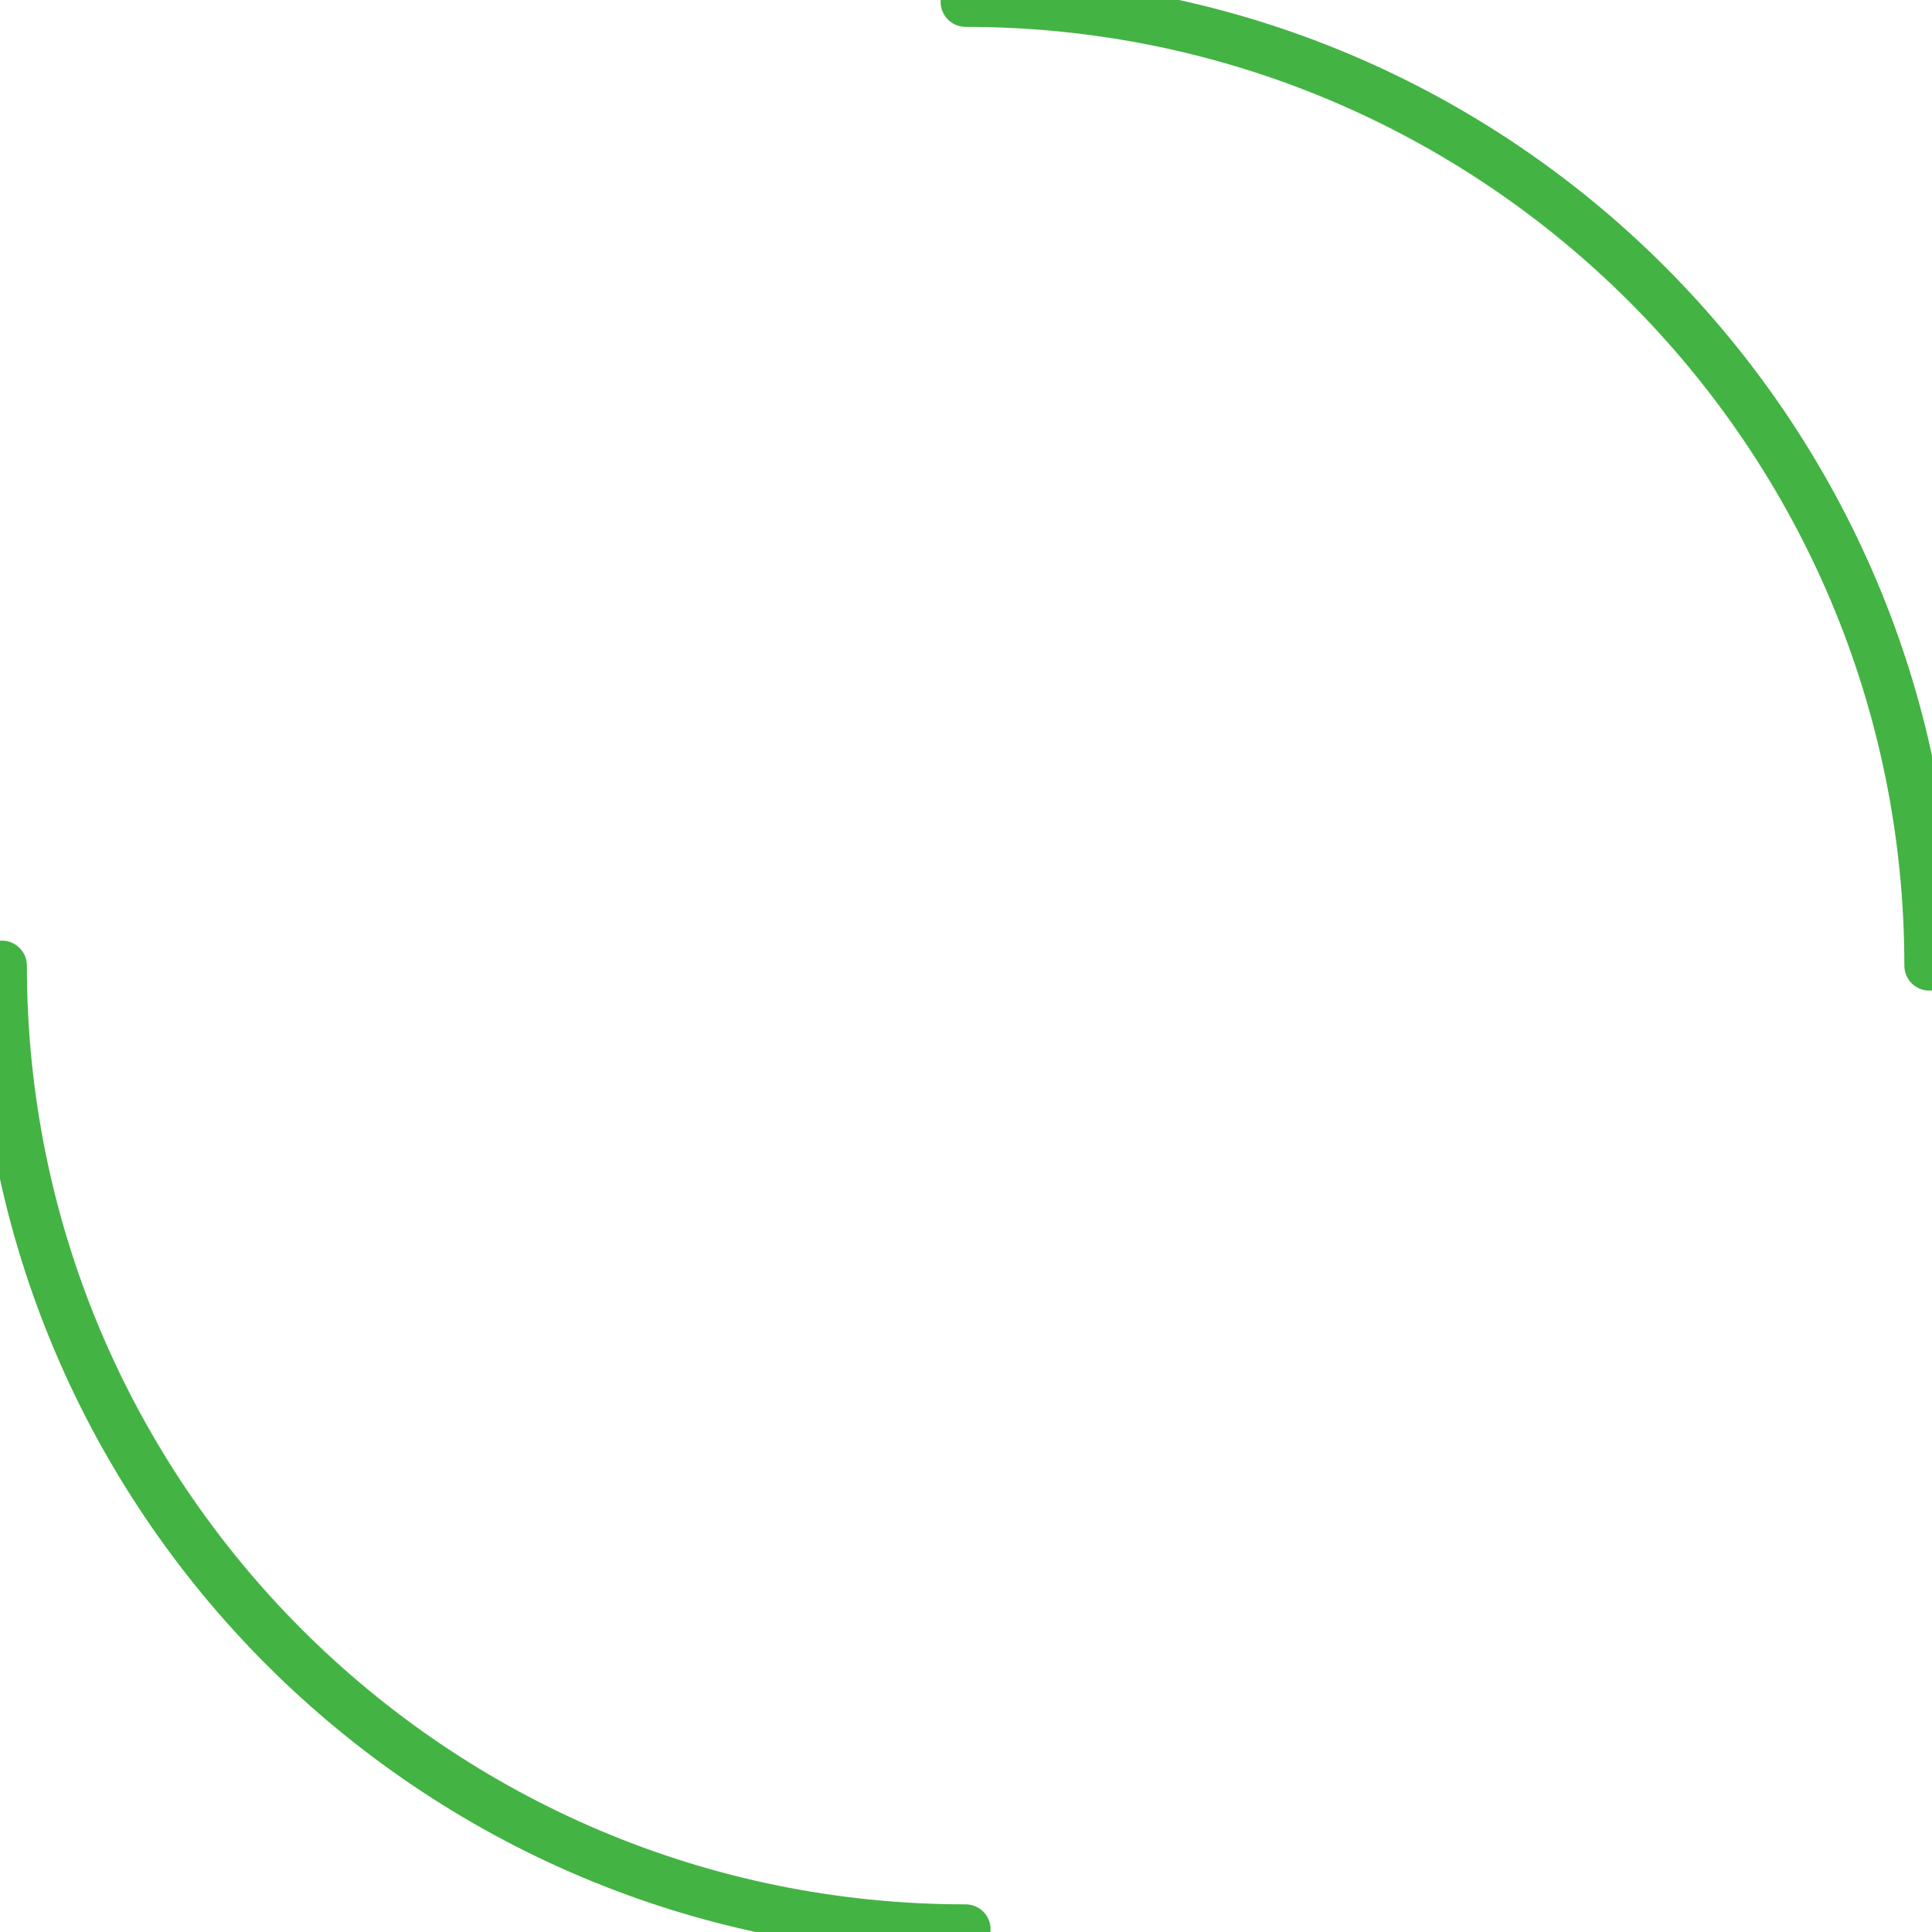
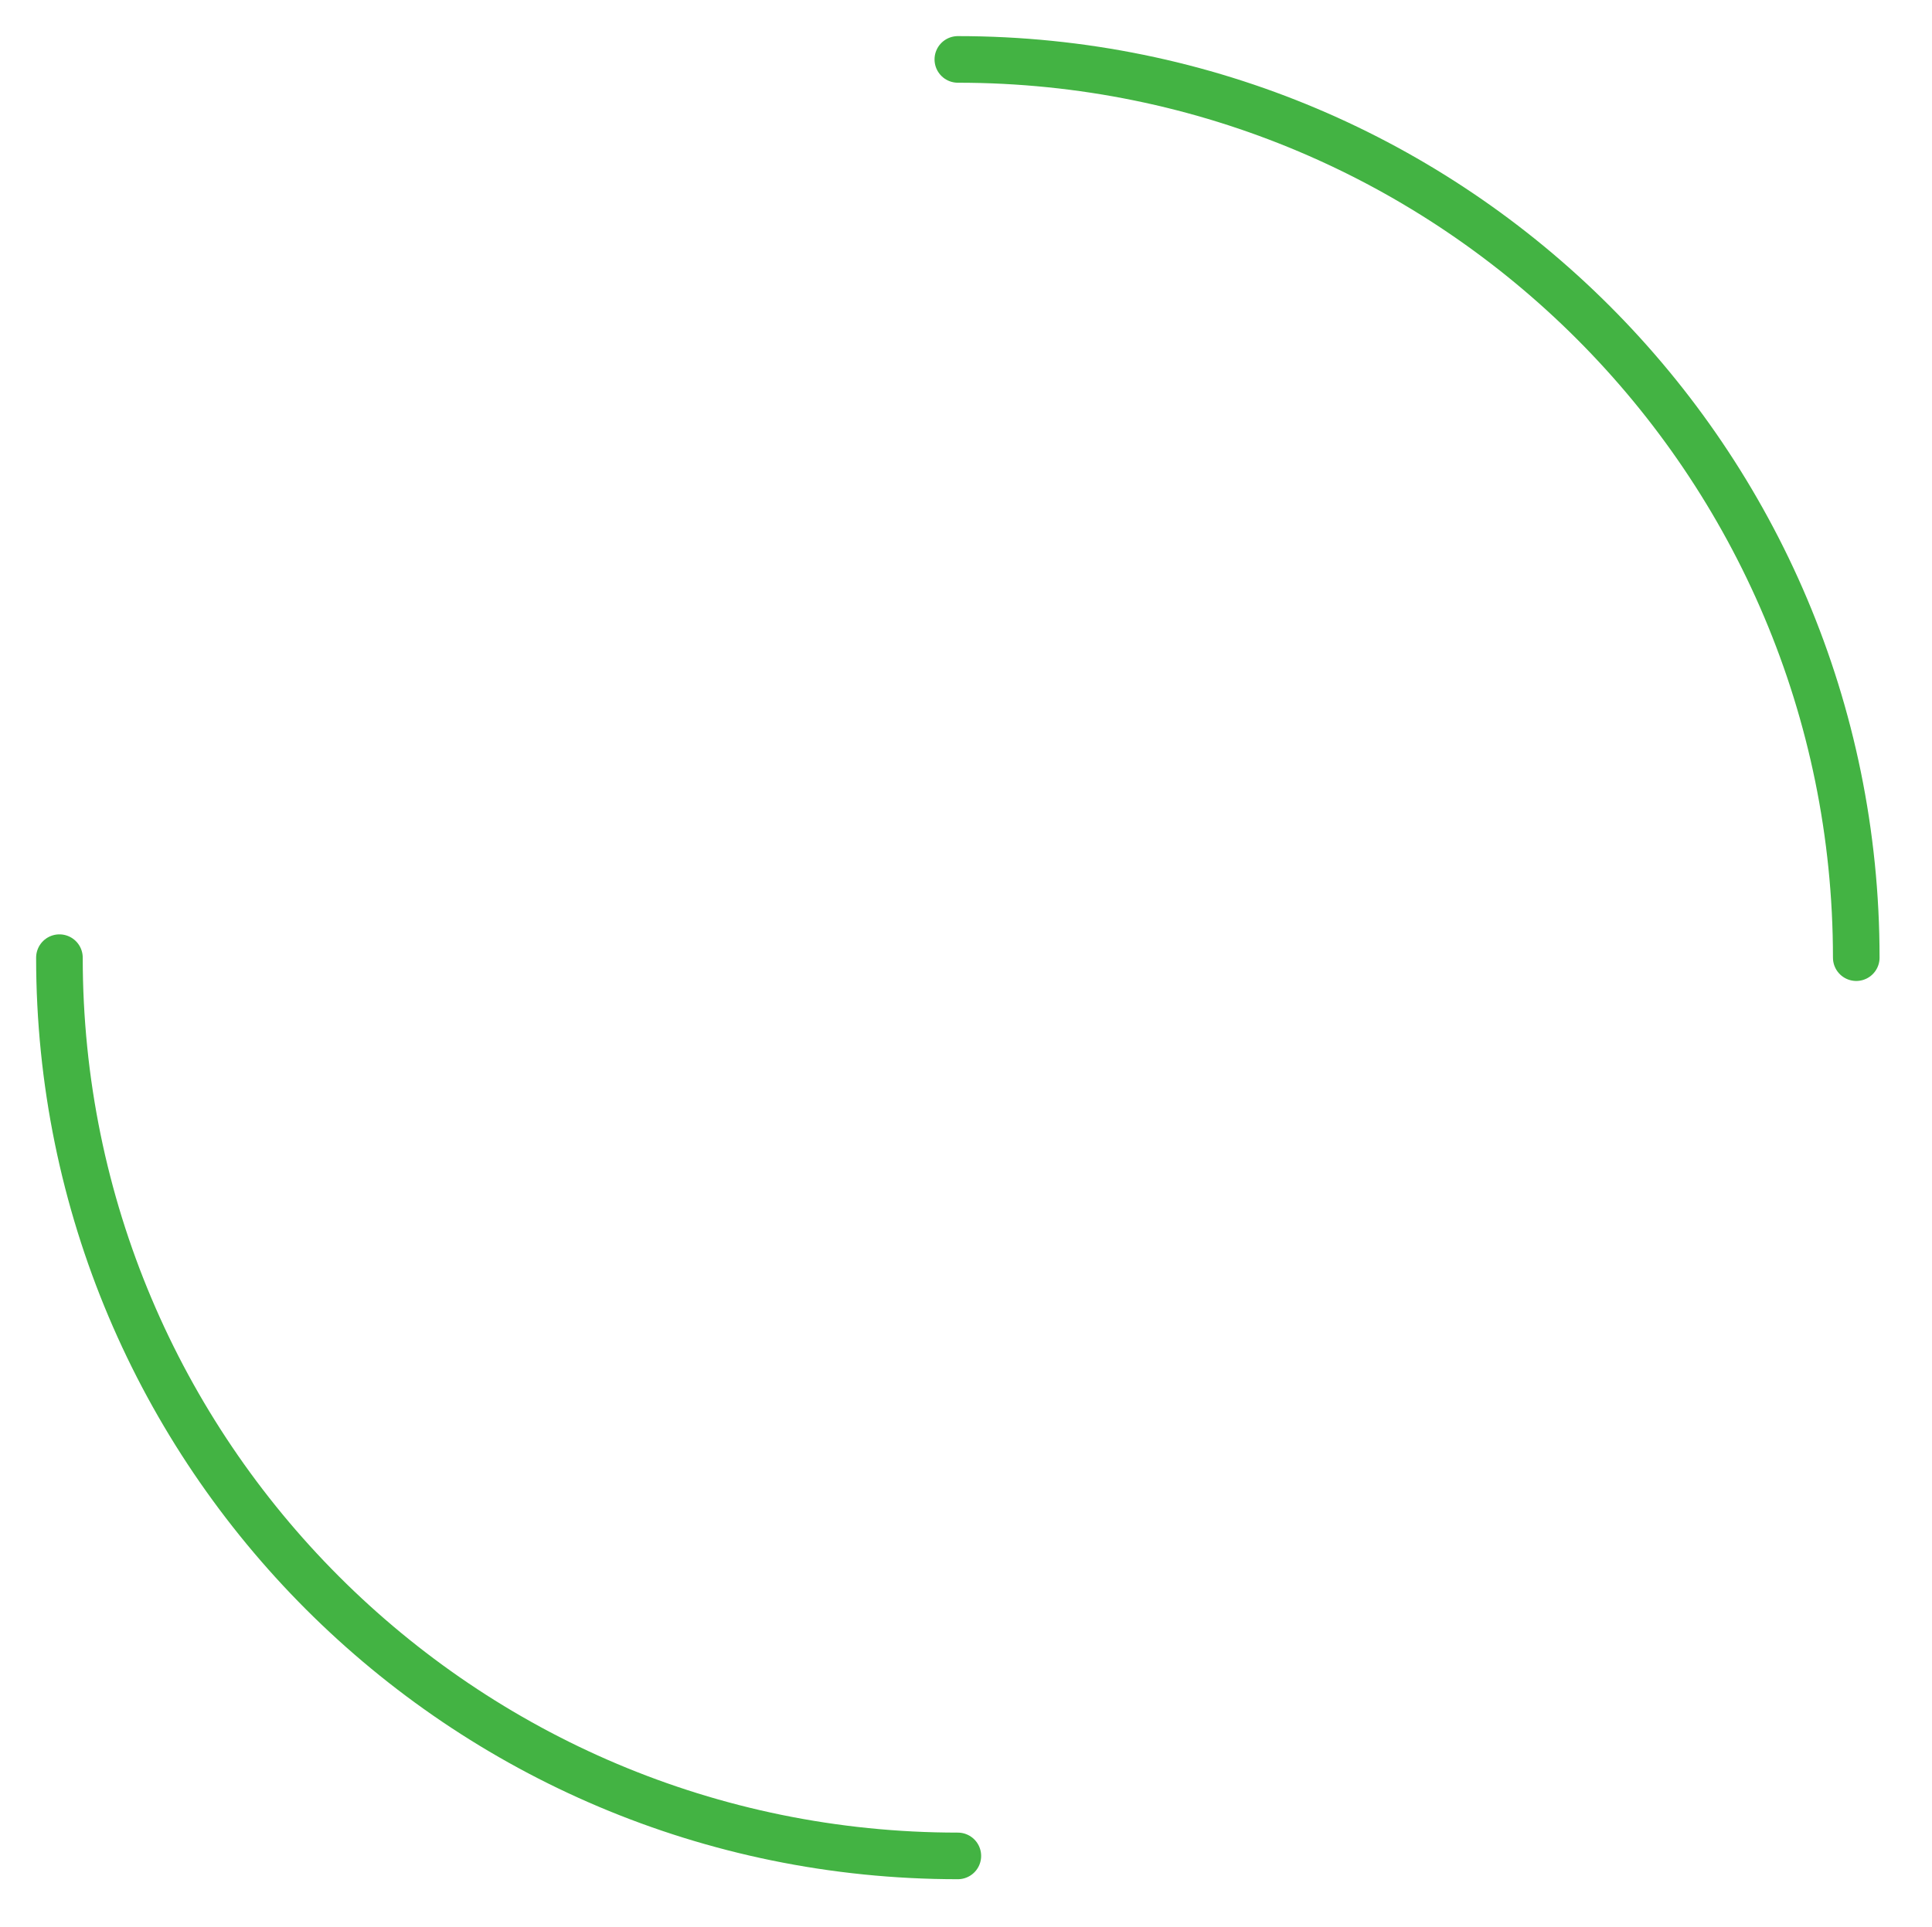
- <svg xmlns="http://www.w3.org/2000/svg" id="Layer_1" data-name="Layer 1" viewBox="0 0 154.52 154.52">
-   <defs>
-     <style>.cls-1{fill:none;stroke:#43b343;stroke-linecap:round;stroke-linejoin:round;stroke-width:4px;}</style>
-   </defs>
-   <path class="cls-1" d="M77.26,154.37A77.11,77.11,0,0,1,.15,77.26" />
-   <path class="cls-1" d="M77.26.15a77.11,77.11,0,0,1,77.11,77.11" />
+ <svg xmlns="http://www.w3.org/2000/svg" version="1.1" id="Layer_1" x="0px" y="0px" viewBox="0 0 165.8 165.4" style="enable-background:new 0 0 165.8 165.4;" xml:space="preserve">
+   <style type="text/css">
+ 	.st0{fill:none;stroke:#43B343;stroke-width:4;stroke-linecap:round;stroke-linejoin:round;}
+ </style>
+   <path class="st0" d="M82.2,159.3c-42.6,0-77.1-34.5-77.1-77.1" />
+   <path class="st0" d="M82.2,5.1c42.6,0,77.1,34.5,77.1,77.1" />
</svg>
